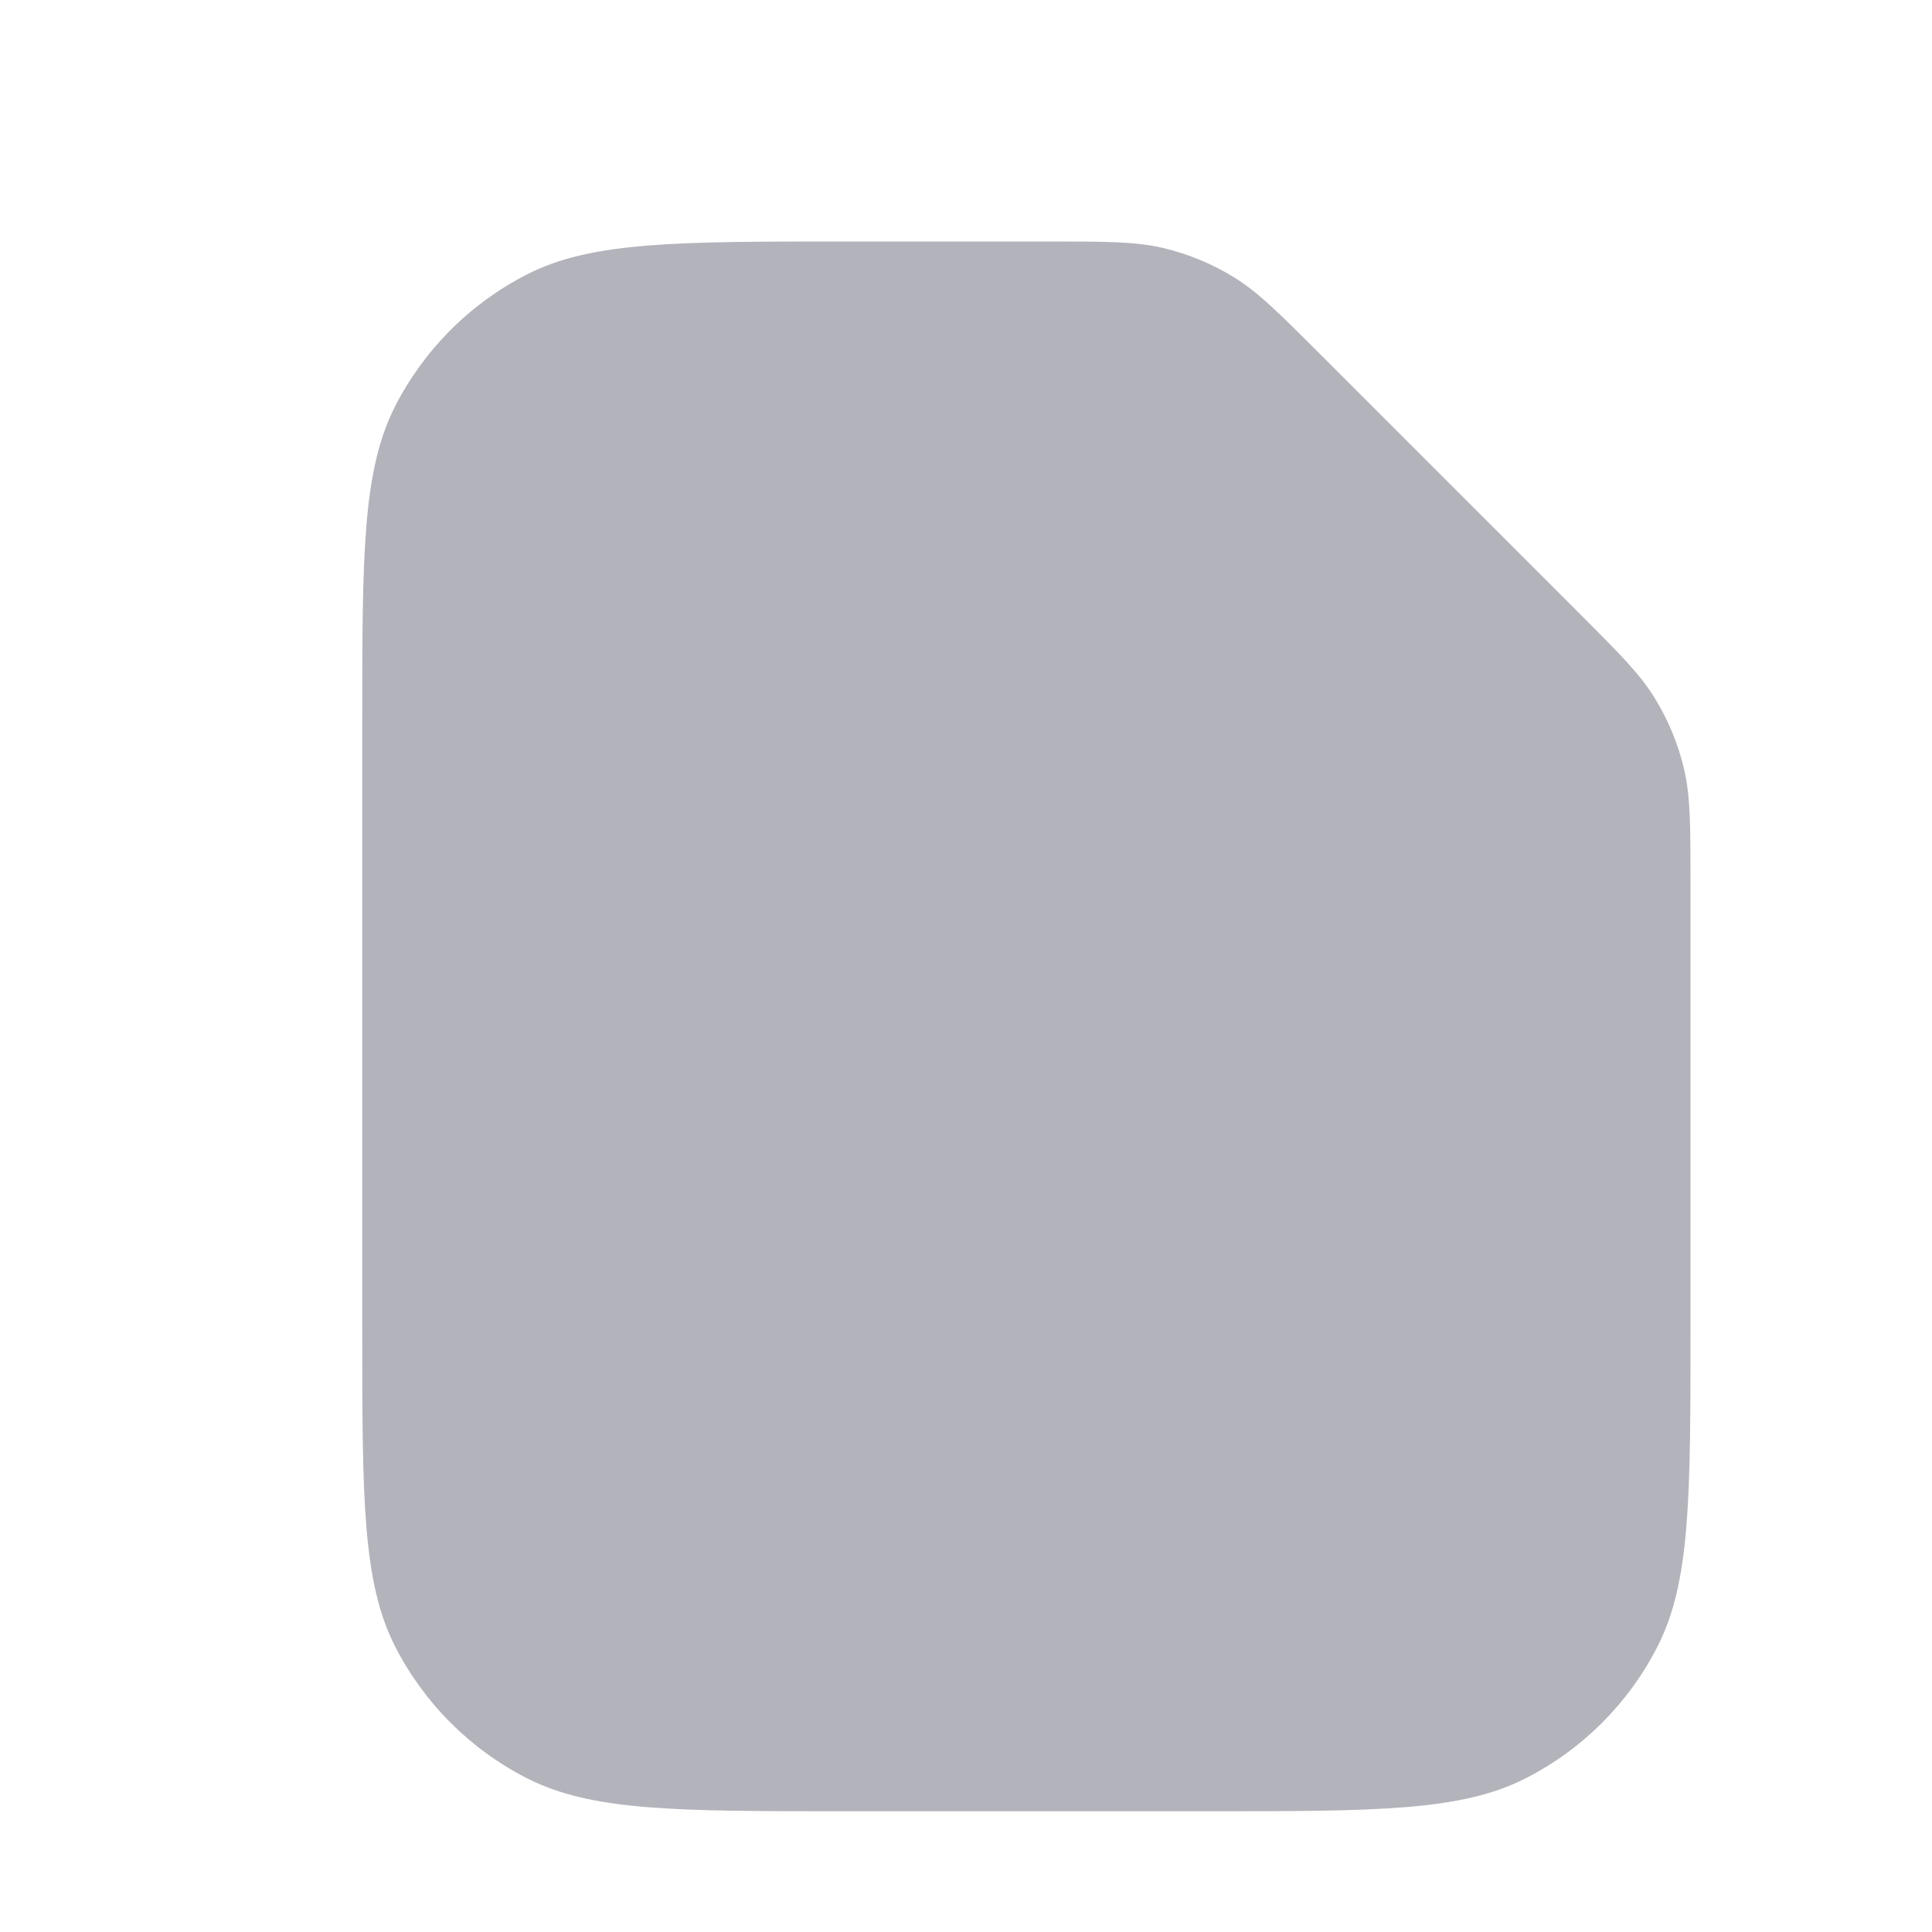
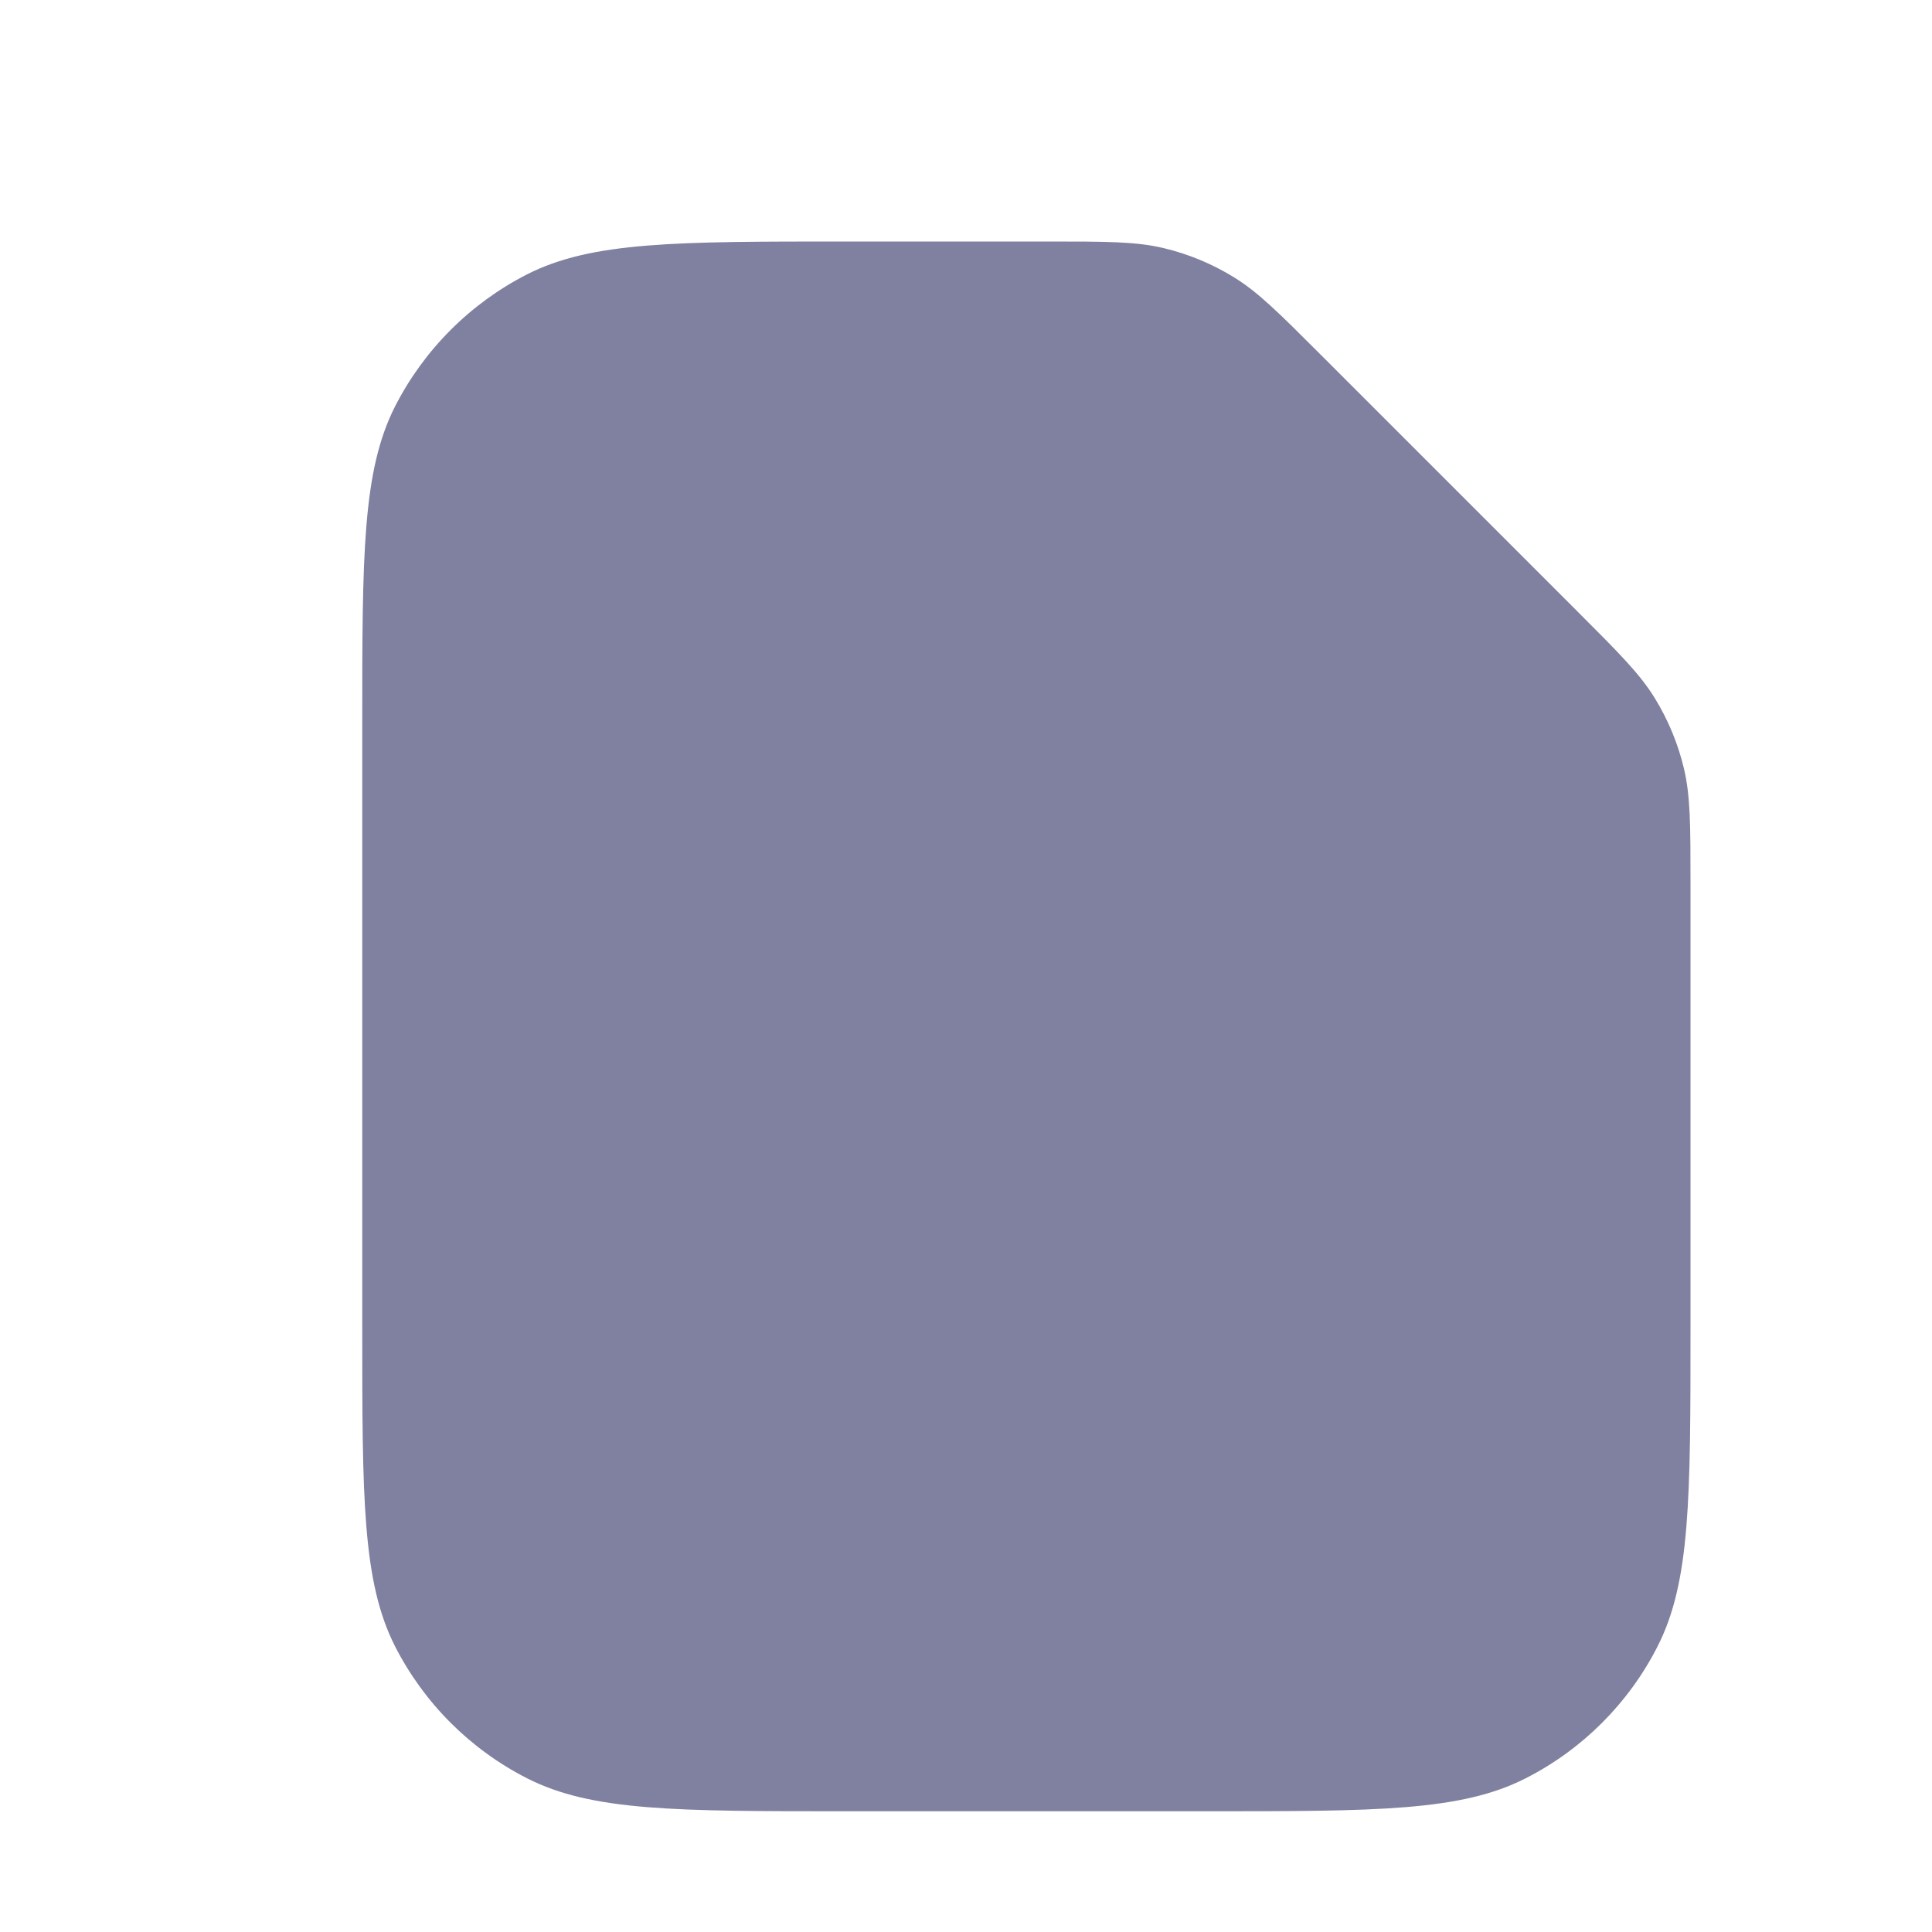
<svg xmlns="http://www.w3.org/2000/svg" width="16" height="16" viewBox="0 0 16 16" fill="none">
-   <path d="M3 6C3 4.6 3 3.9 3.272 3.365C3.512 2.895 3.895 2.512 4.365 2.272C4.9 2 5.6 2 7 2H8.675C9.164 2 9.408 2 9.638 2.055C9.843 2.104 10.038 2.185 10.217 2.295C10.418 2.418 10.591 2.591 10.937 2.937L13.063 5.063C13.409 5.409 13.582 5.582 13.705 5.783C13.815 5.962 13.896 6.157 13.945 6.362C14 6.592 14 6.836 14 7.325V11C14 12.4 14 13.1 13.727 13.635C13.488 14.105 13.105 14.488 12.635 14.727C12.1 15 11.4 15 10 15H7C5.6 15 4.9 15 4.365 14.727C3.895 14.488 3.512 14.105 3.272 13.635C3 13.1 3 12.4 3 11V6Z" fill="#808090" fill-opacity="0.6" />
+   <path d="M3 6C3 4.6 3 3.9 3.272 3.365C3.512 2.895 3.895 2.512 4.365 2.272C4.9 2 5.6 2 7 2H8.675C9.164 2 9.408 2 9.638 2.055C9.843 2.104 10.038 2.185 10.217 2.295C10.418 2.418 10.591 2.591 10.937 2.937L13.063 5.063C13.409 5.409 13.582 5.582 13.705 5.783C13.815 5.962 13.896 6.157 13.945 6.362C14 6.592 14 6.836 14 7.325V11C14 12.4 14 13.1 13.727 13.635C13.488 14.105 13.105 14.488 12.635 14.727C12.1 15 11.4 15 10 15H7C5.6 15 4.9 15 4.365 14.727C3.895 14.488 3.512 14.105 3.272 13.635C3 13.1 3 12.4 3 11V6Z" fill="#8080A0" />
</svg>
